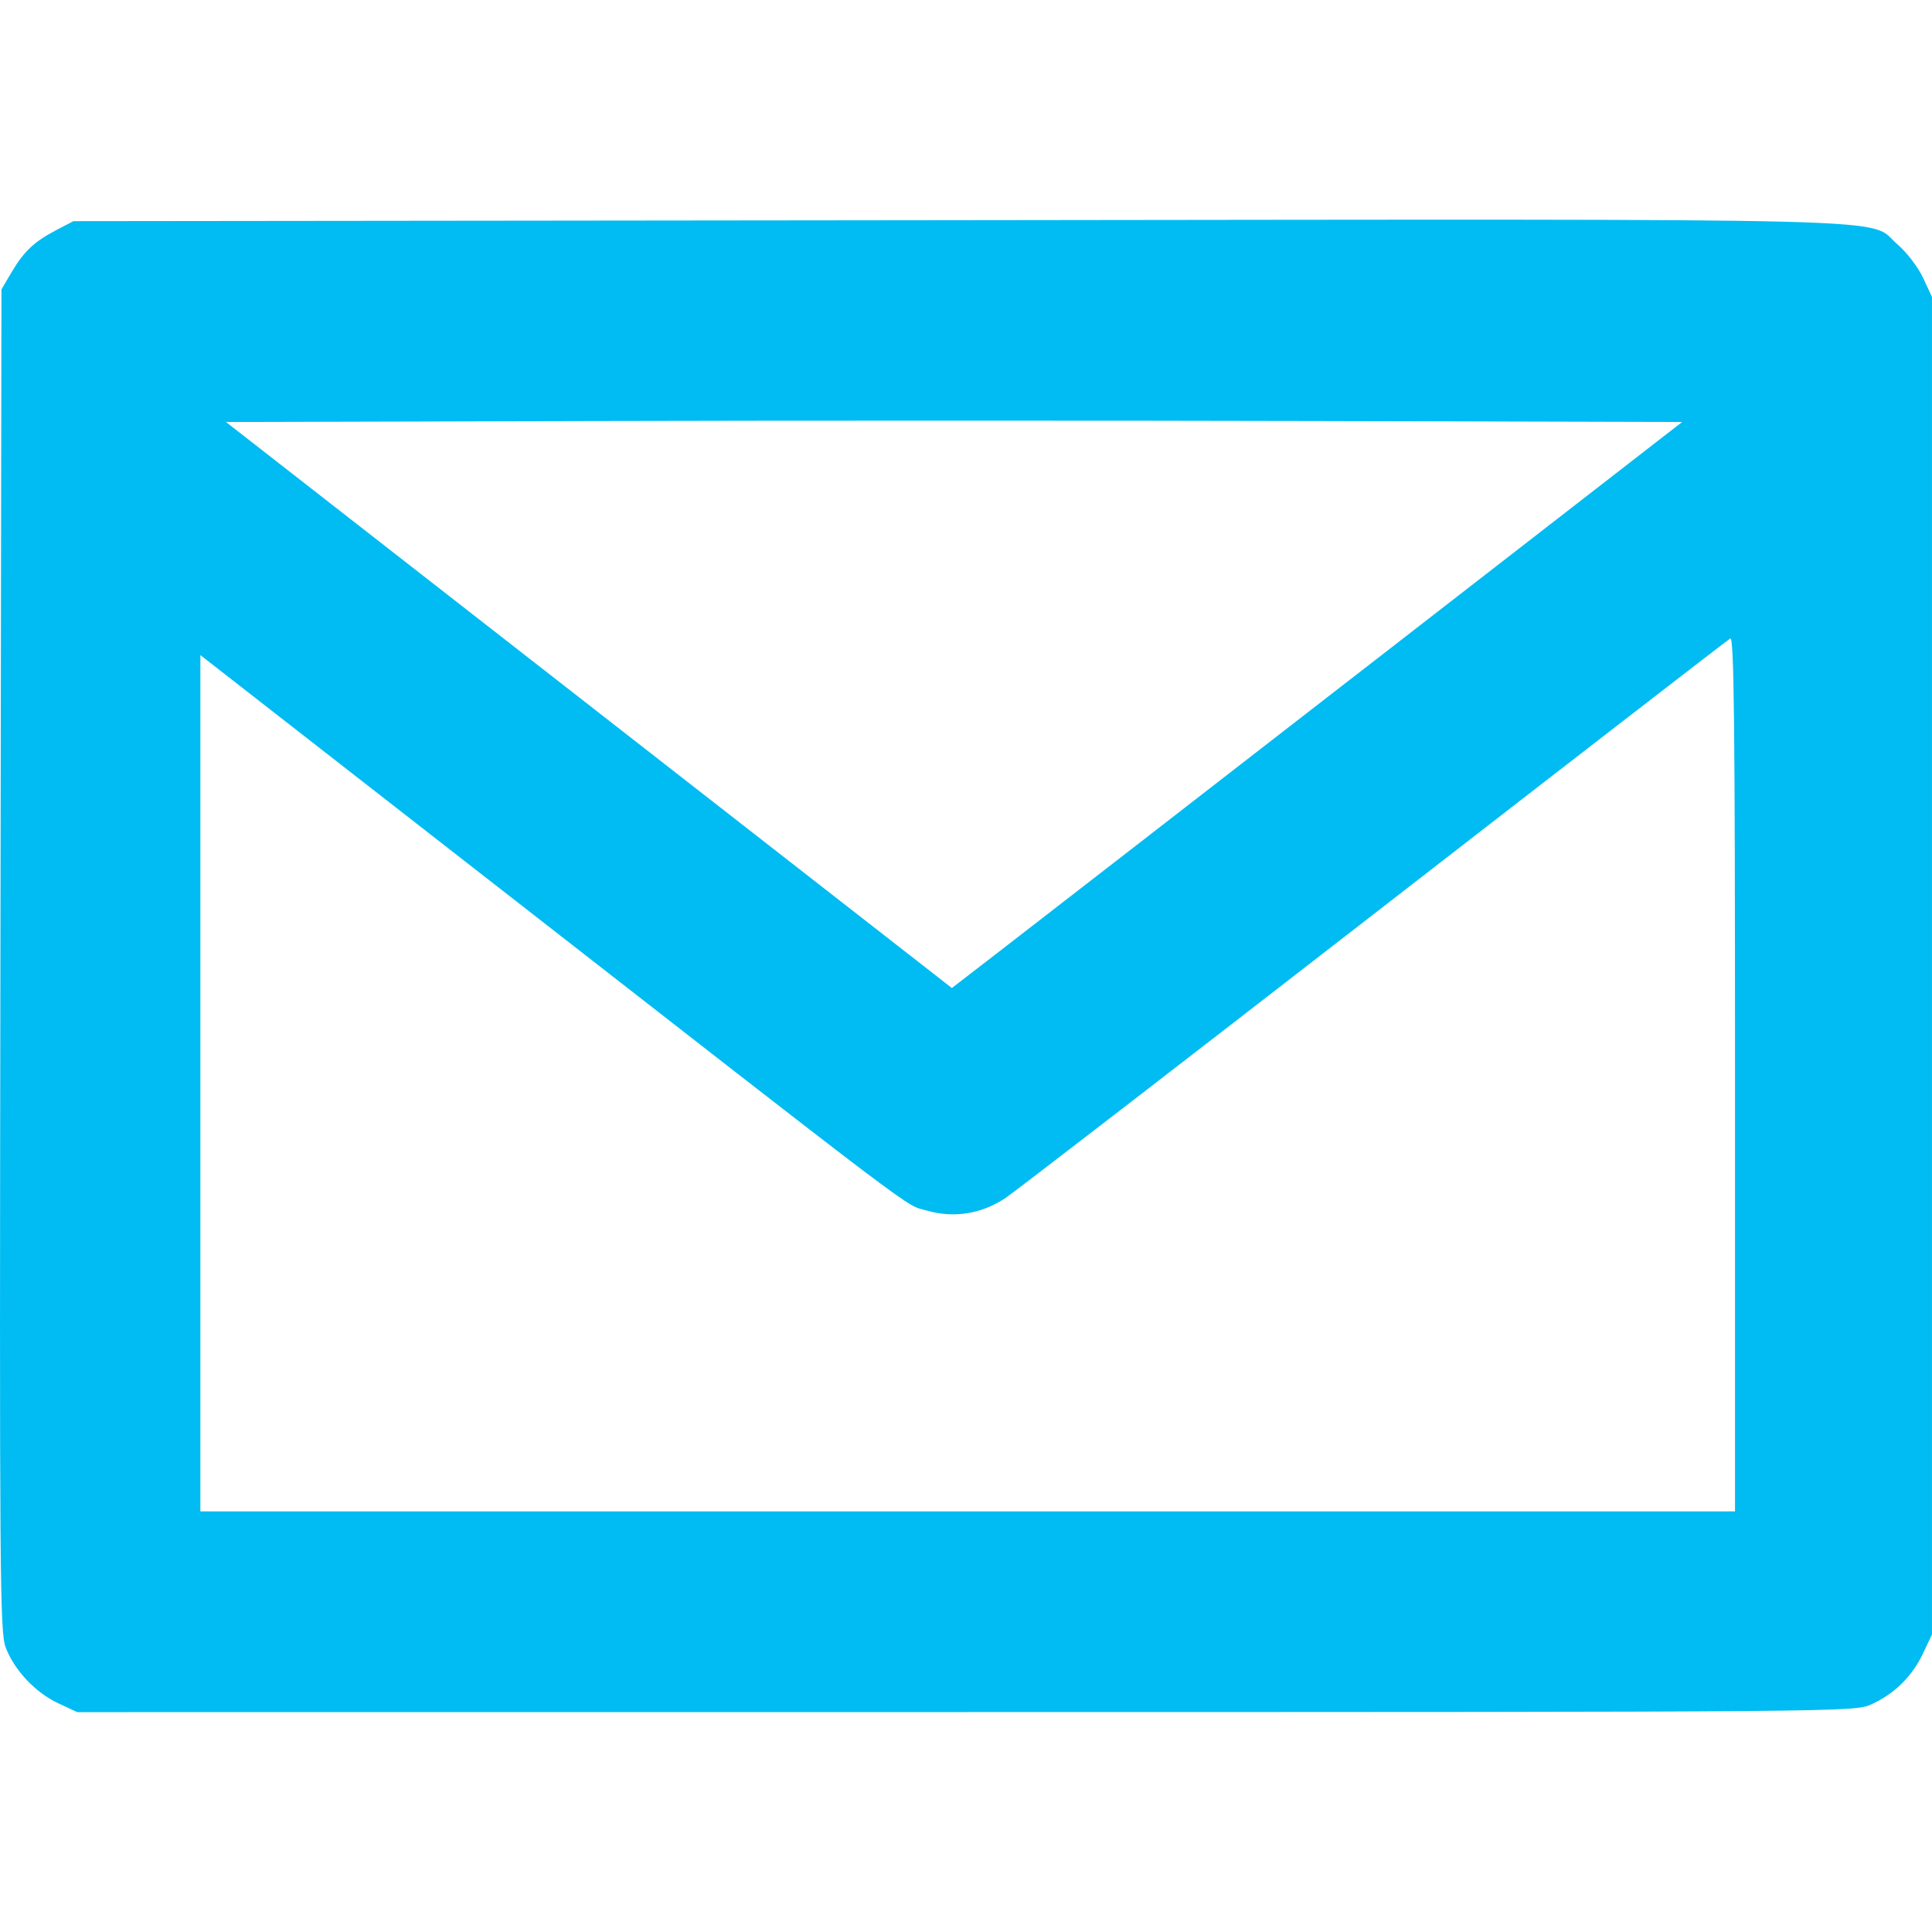
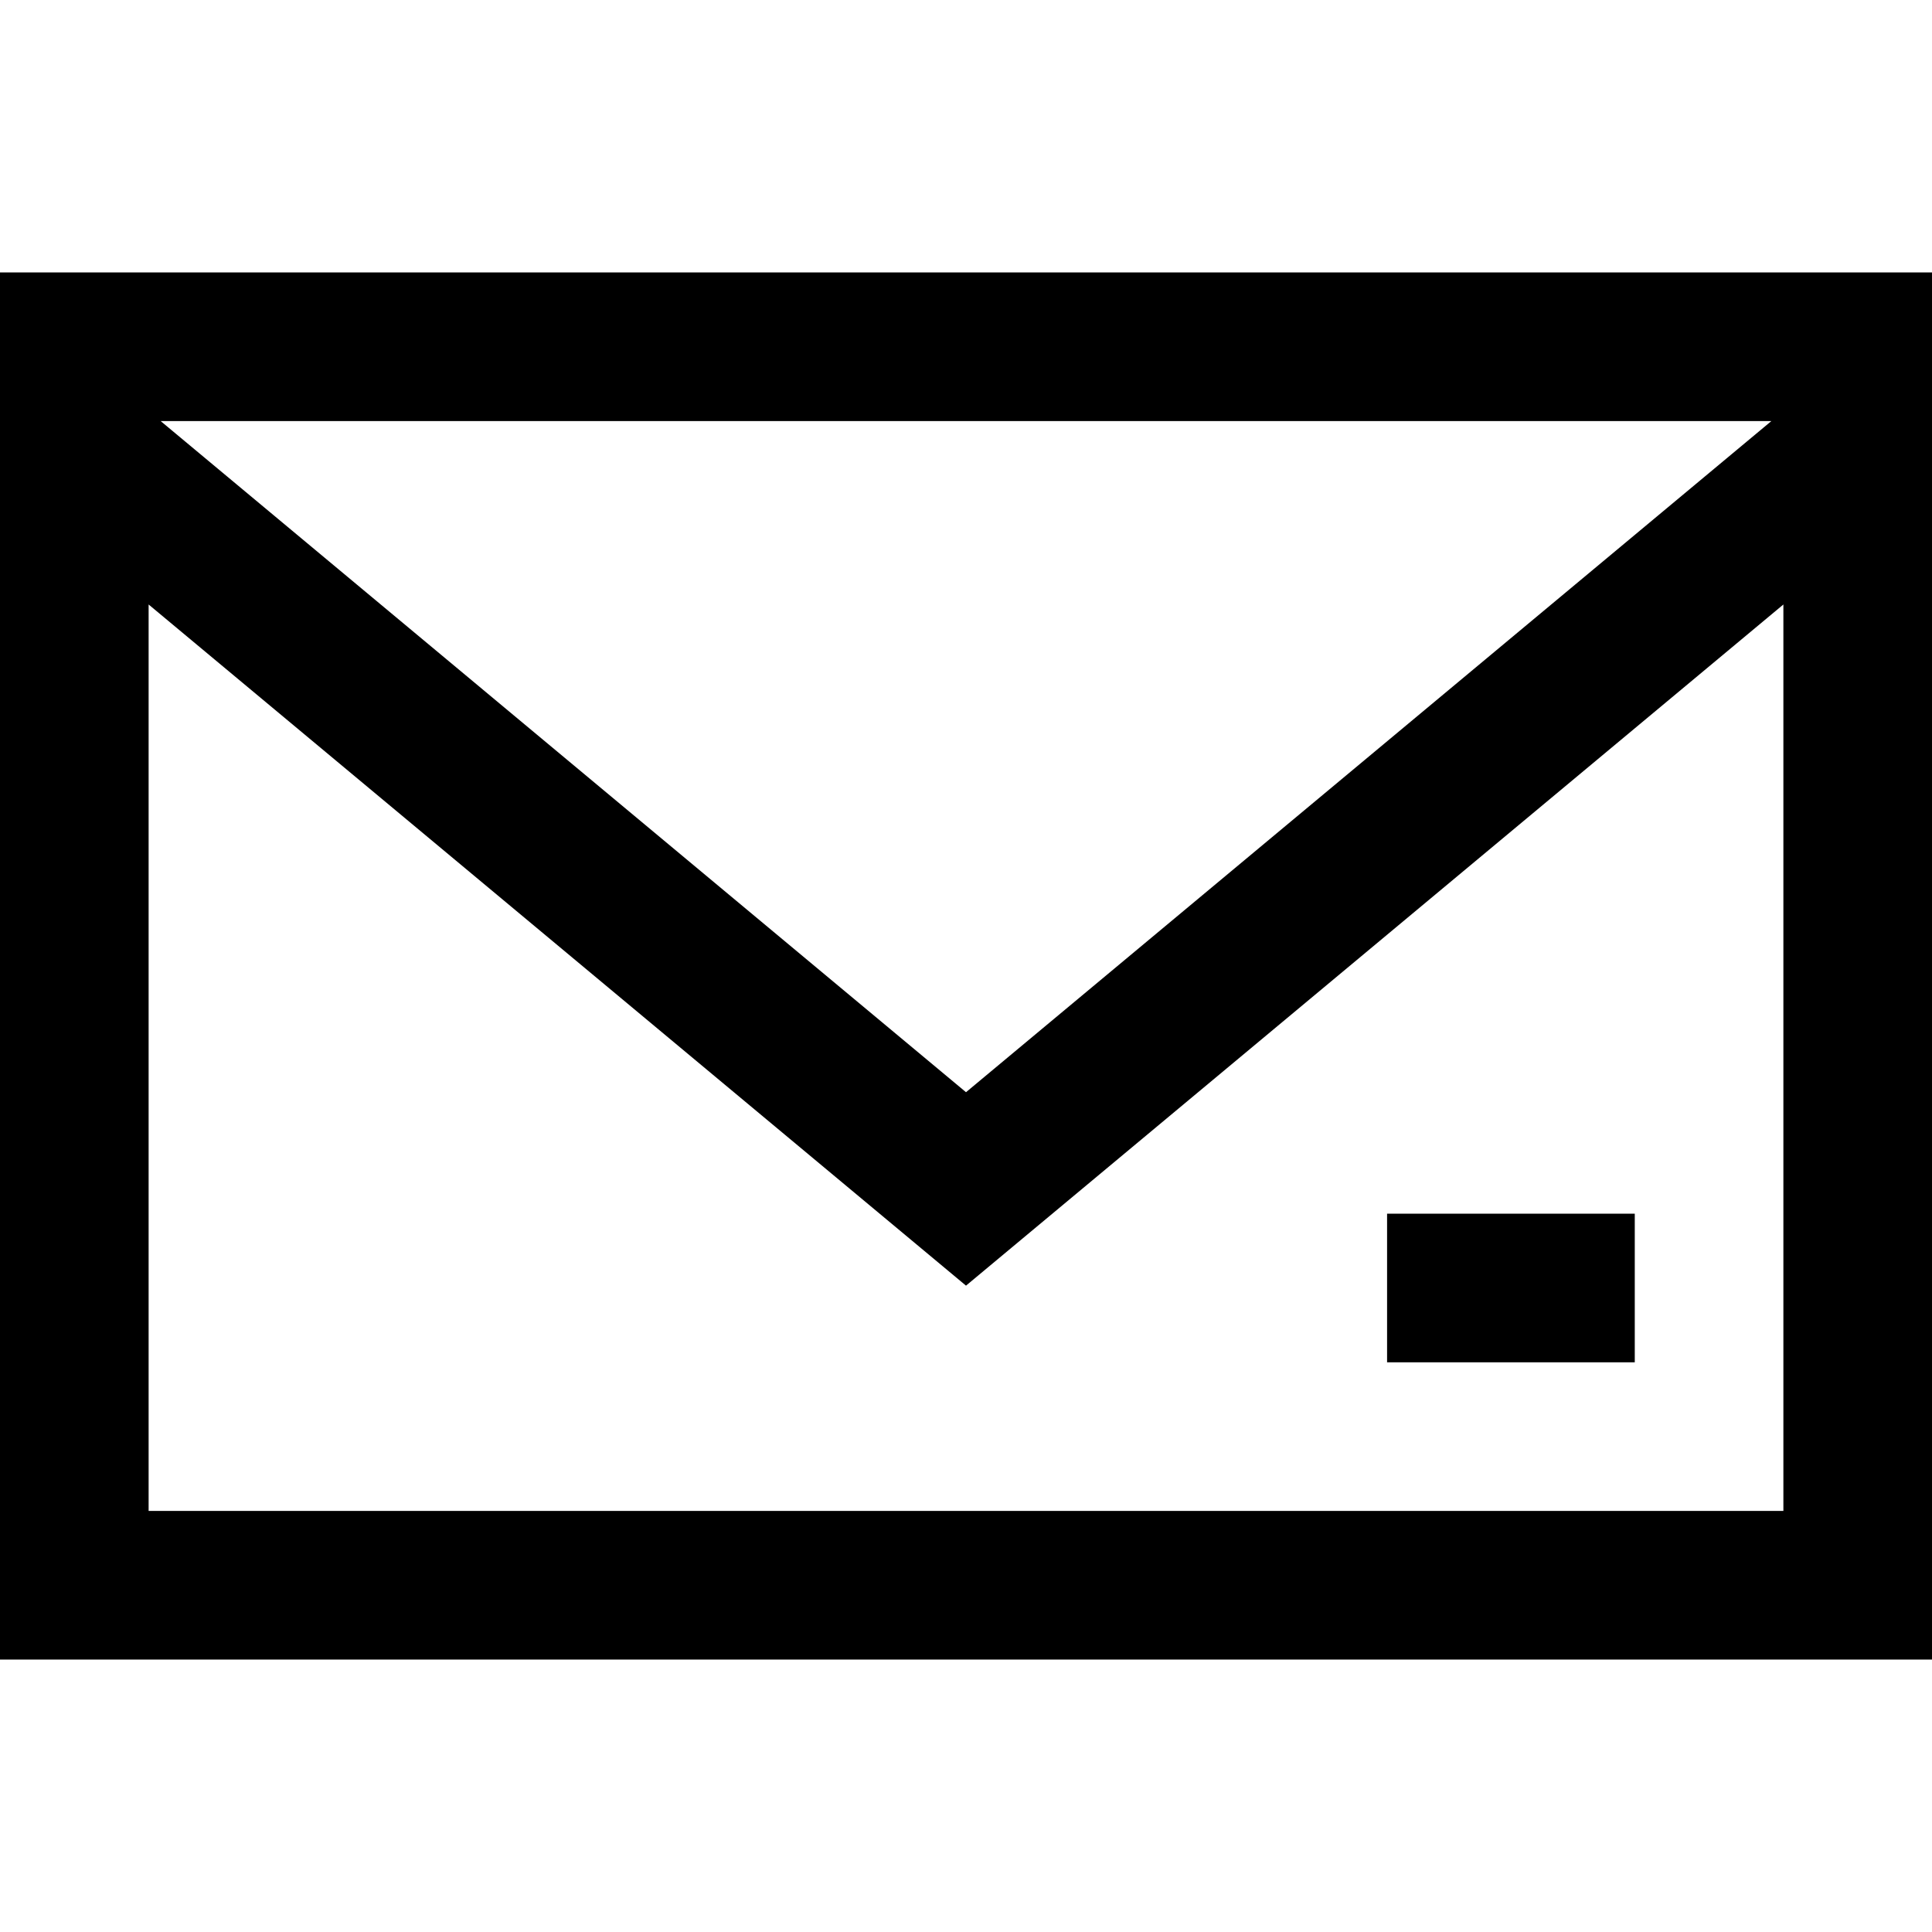
- <svg xmlns="http://www.w3.org/2000/svg" width="70.001px" height="70.001px" viewBox="0 -7.96 70.001 70.001">
-   <path d="m -169.317,559.079 c -0.827,-0.386 -1.595,-1.202 -1.906,-2.024 -0.211,-0.557 -0.226,-2.506 -0.191,-24.905 l 0.038,-24.301 0.364,-0.618 c 0.448,-0.759 0.826,-1.115 1.626,-1.532 l 0.618,-0.322 32.053,-0.035 c 35.547,-0.039 32.886,-0.108 34.041,0.881 0.331,0.284 0.743,0.822 0.922,1.206 l 0.323,0.694 0,24.232 0,24.232 -0.325,0.686 c -0.393,0.83 -1.04,1.468 -1.869,1.843 -0.616,0.278 -0.731,0.279 -32.813,0.281 l -32.195,0.002 -0.686,-0.32 z m 60.752,-22.819 c 0,-12.655 -0.035,-15.845 -0.172,-15.764 -0.094,0.056 -5.92,4.56 -12.945,10.009 -7.025,5.449 -13.023,10.073 -13.327,10.274 -0.86,0.569 -1.869,0.729 -2.829,0.449 -0.867,-0.253 0.358,0.673 -16.961,-12.825 l -9.37,-7.303 0,15.513 0,15.513 27.802,0 27.802,0 0,-15.865 z m -13.686,-14.476 11.77,-9.13 -13.184,-0.035 c -7.251,-0.019 -19.122,-0.019 -26.38,0 l -13.196,0.035 13.15,10.254 13.15,10.254 1.459,-1.124 c 0.803,-0.618 6.756,-5.232 13.229,-10.254 z" fill="#00bcf2" transform="translate(171.429 -505.324)" />
+ <svg xmlns="http://www.w3.org/2000/svg" version="1.1" id="Layer_1" x="0px" y="0px" viewBox="0 0 512 512" style="enable-background:new 0 0 512 512;" xml:space="preserve">
+   <g>
+     <g>
+       <path d="M0,72.205v367.59h512V72.205H0z M469.425,111.59L256,289.444L42.576,111.59H469.425z M472.615,400.41H39.385V160.197    L256,340.71l216.615-180.513V400.41z" />
+     </g>
+   </g>
+   <g>
+     <g>
+       <rect x="367.59" y="321.641" width="65.641" height="39.385" />
+     </g>
+   </g>
+   <g>
+ </g>
+   <g>
+ </g>
+   <g>
+ </g>
+   <g>
+ </g>
+   <g>
+ </g>
+   <g>
+ </g>
+   <g>
+ </g>
+   <g>
+ </g>
+   <g>
+ </g>
+   <g>
+ </g>
+   <g>
+ </g>
+   <g>
+ </g>
+   <g>
+ </g>
+   <g>
+ </g>
+   <g>
+ </g>
</svg>
